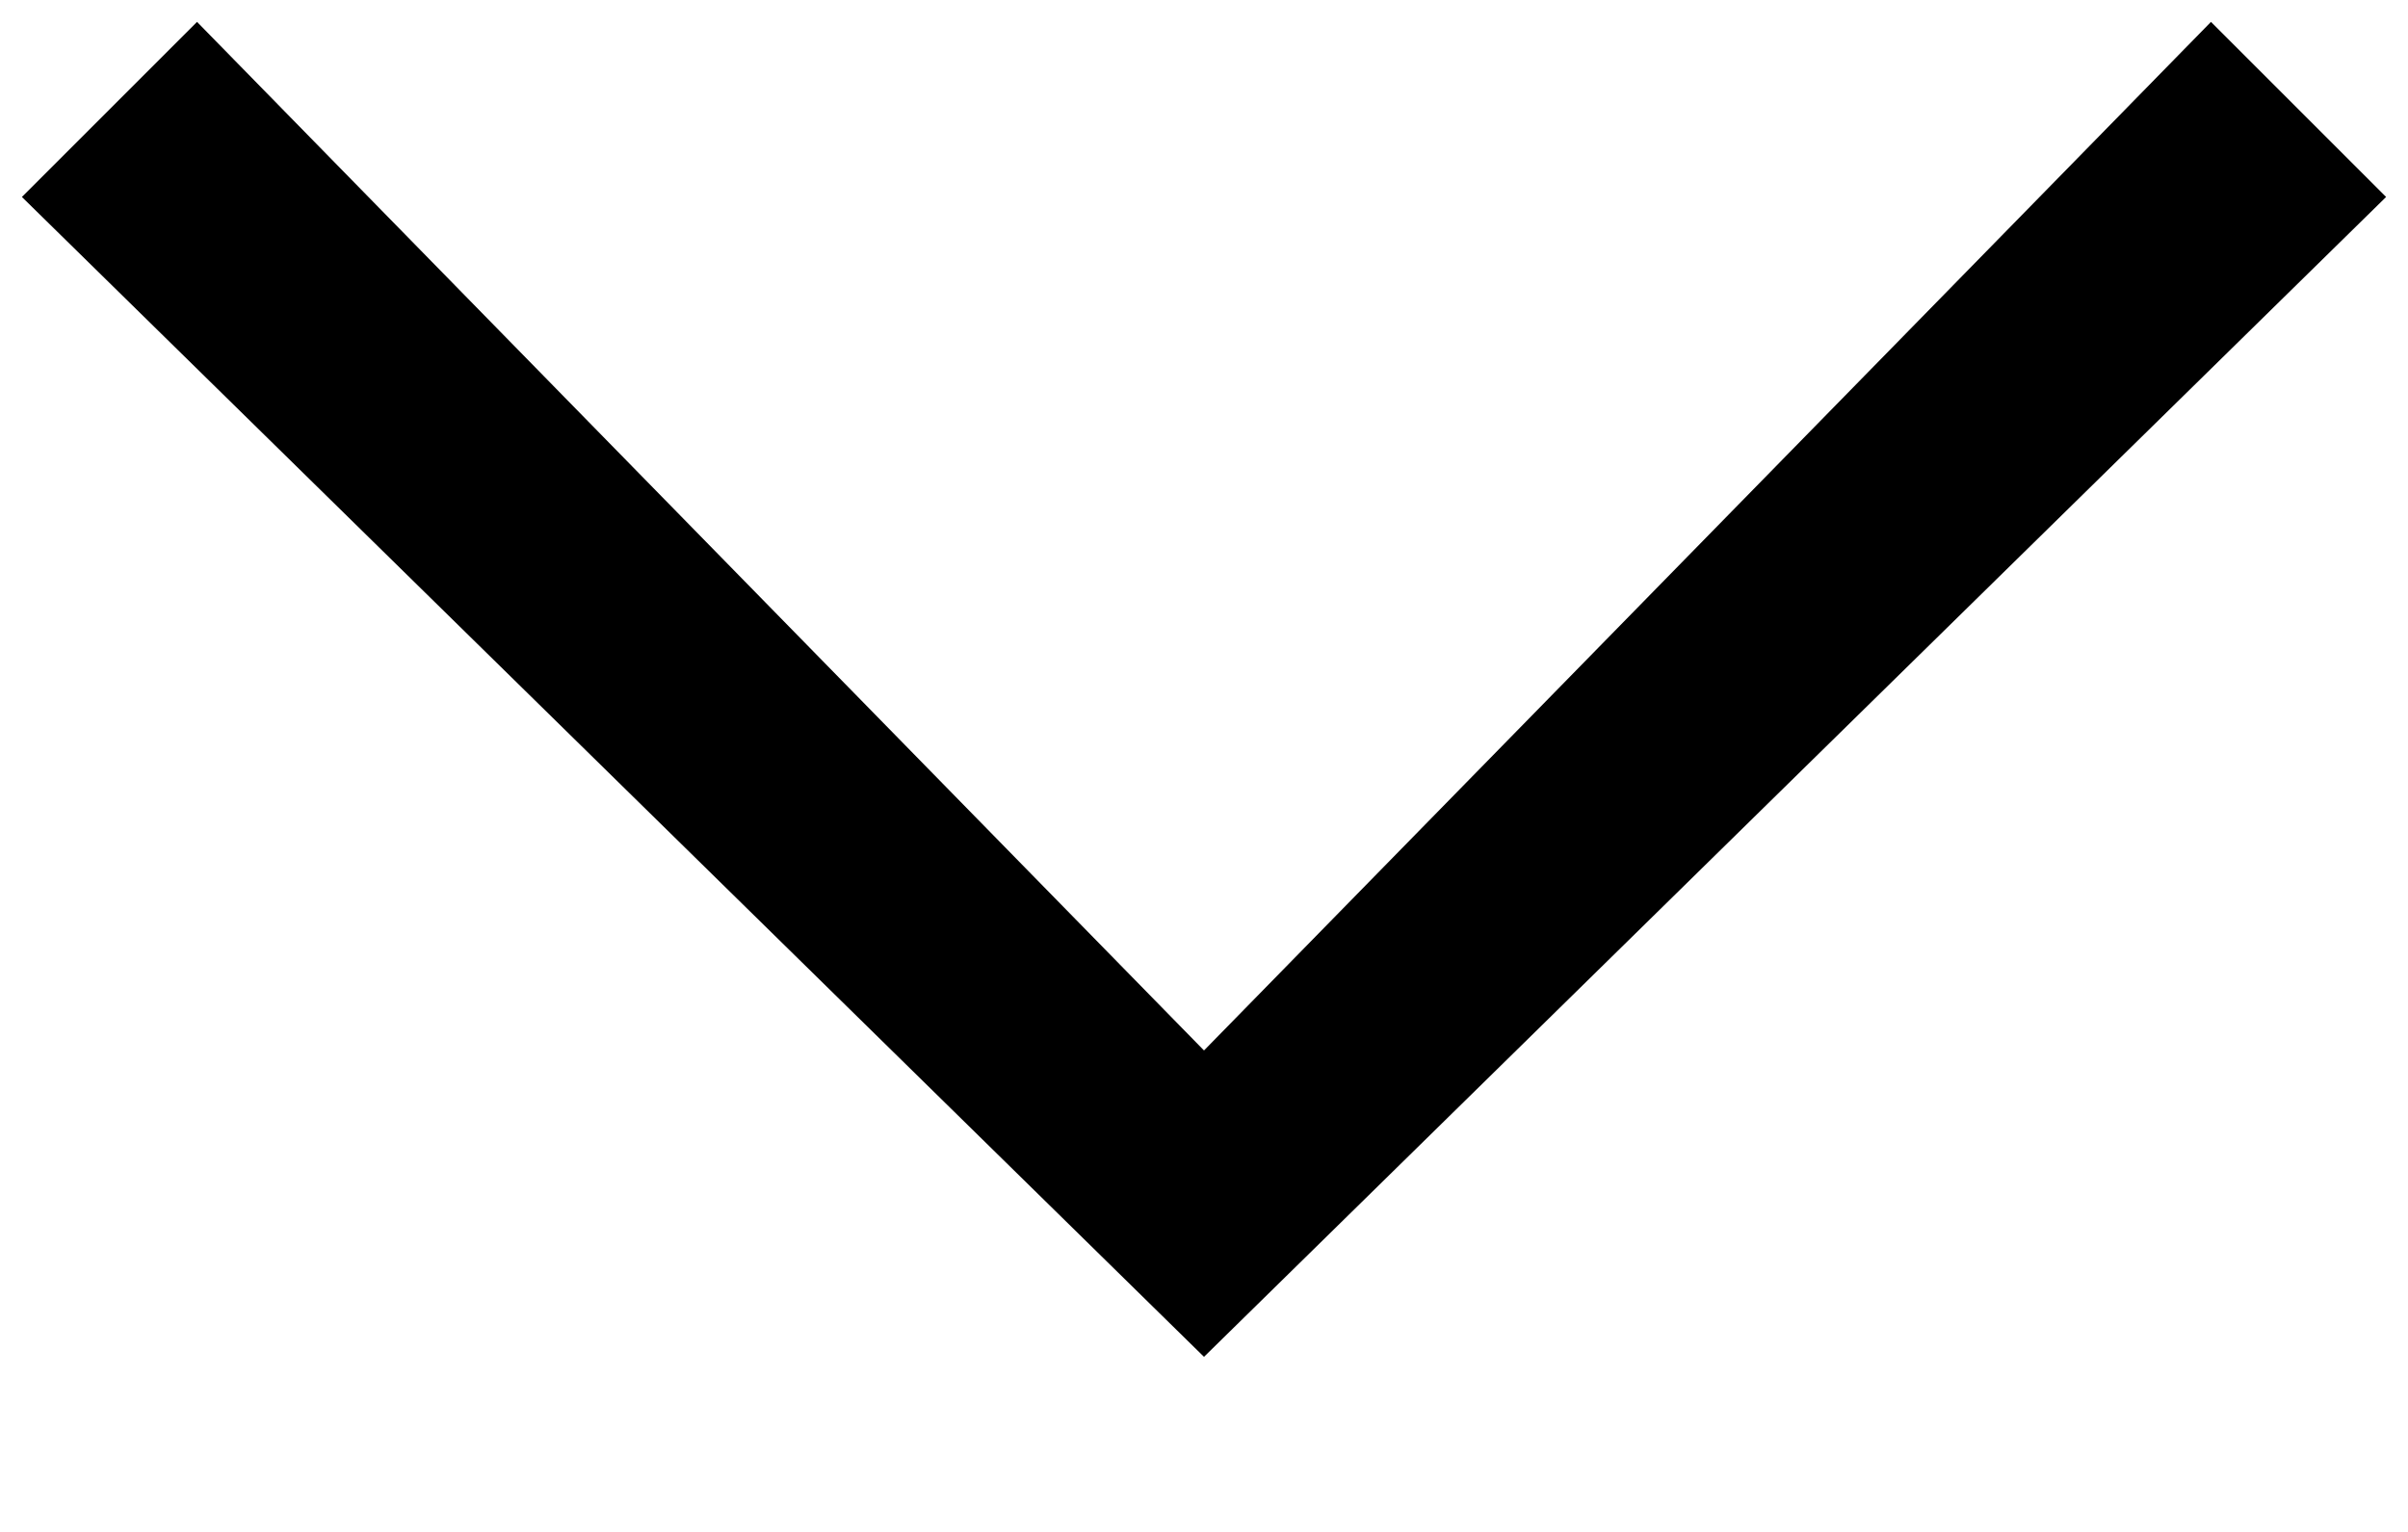
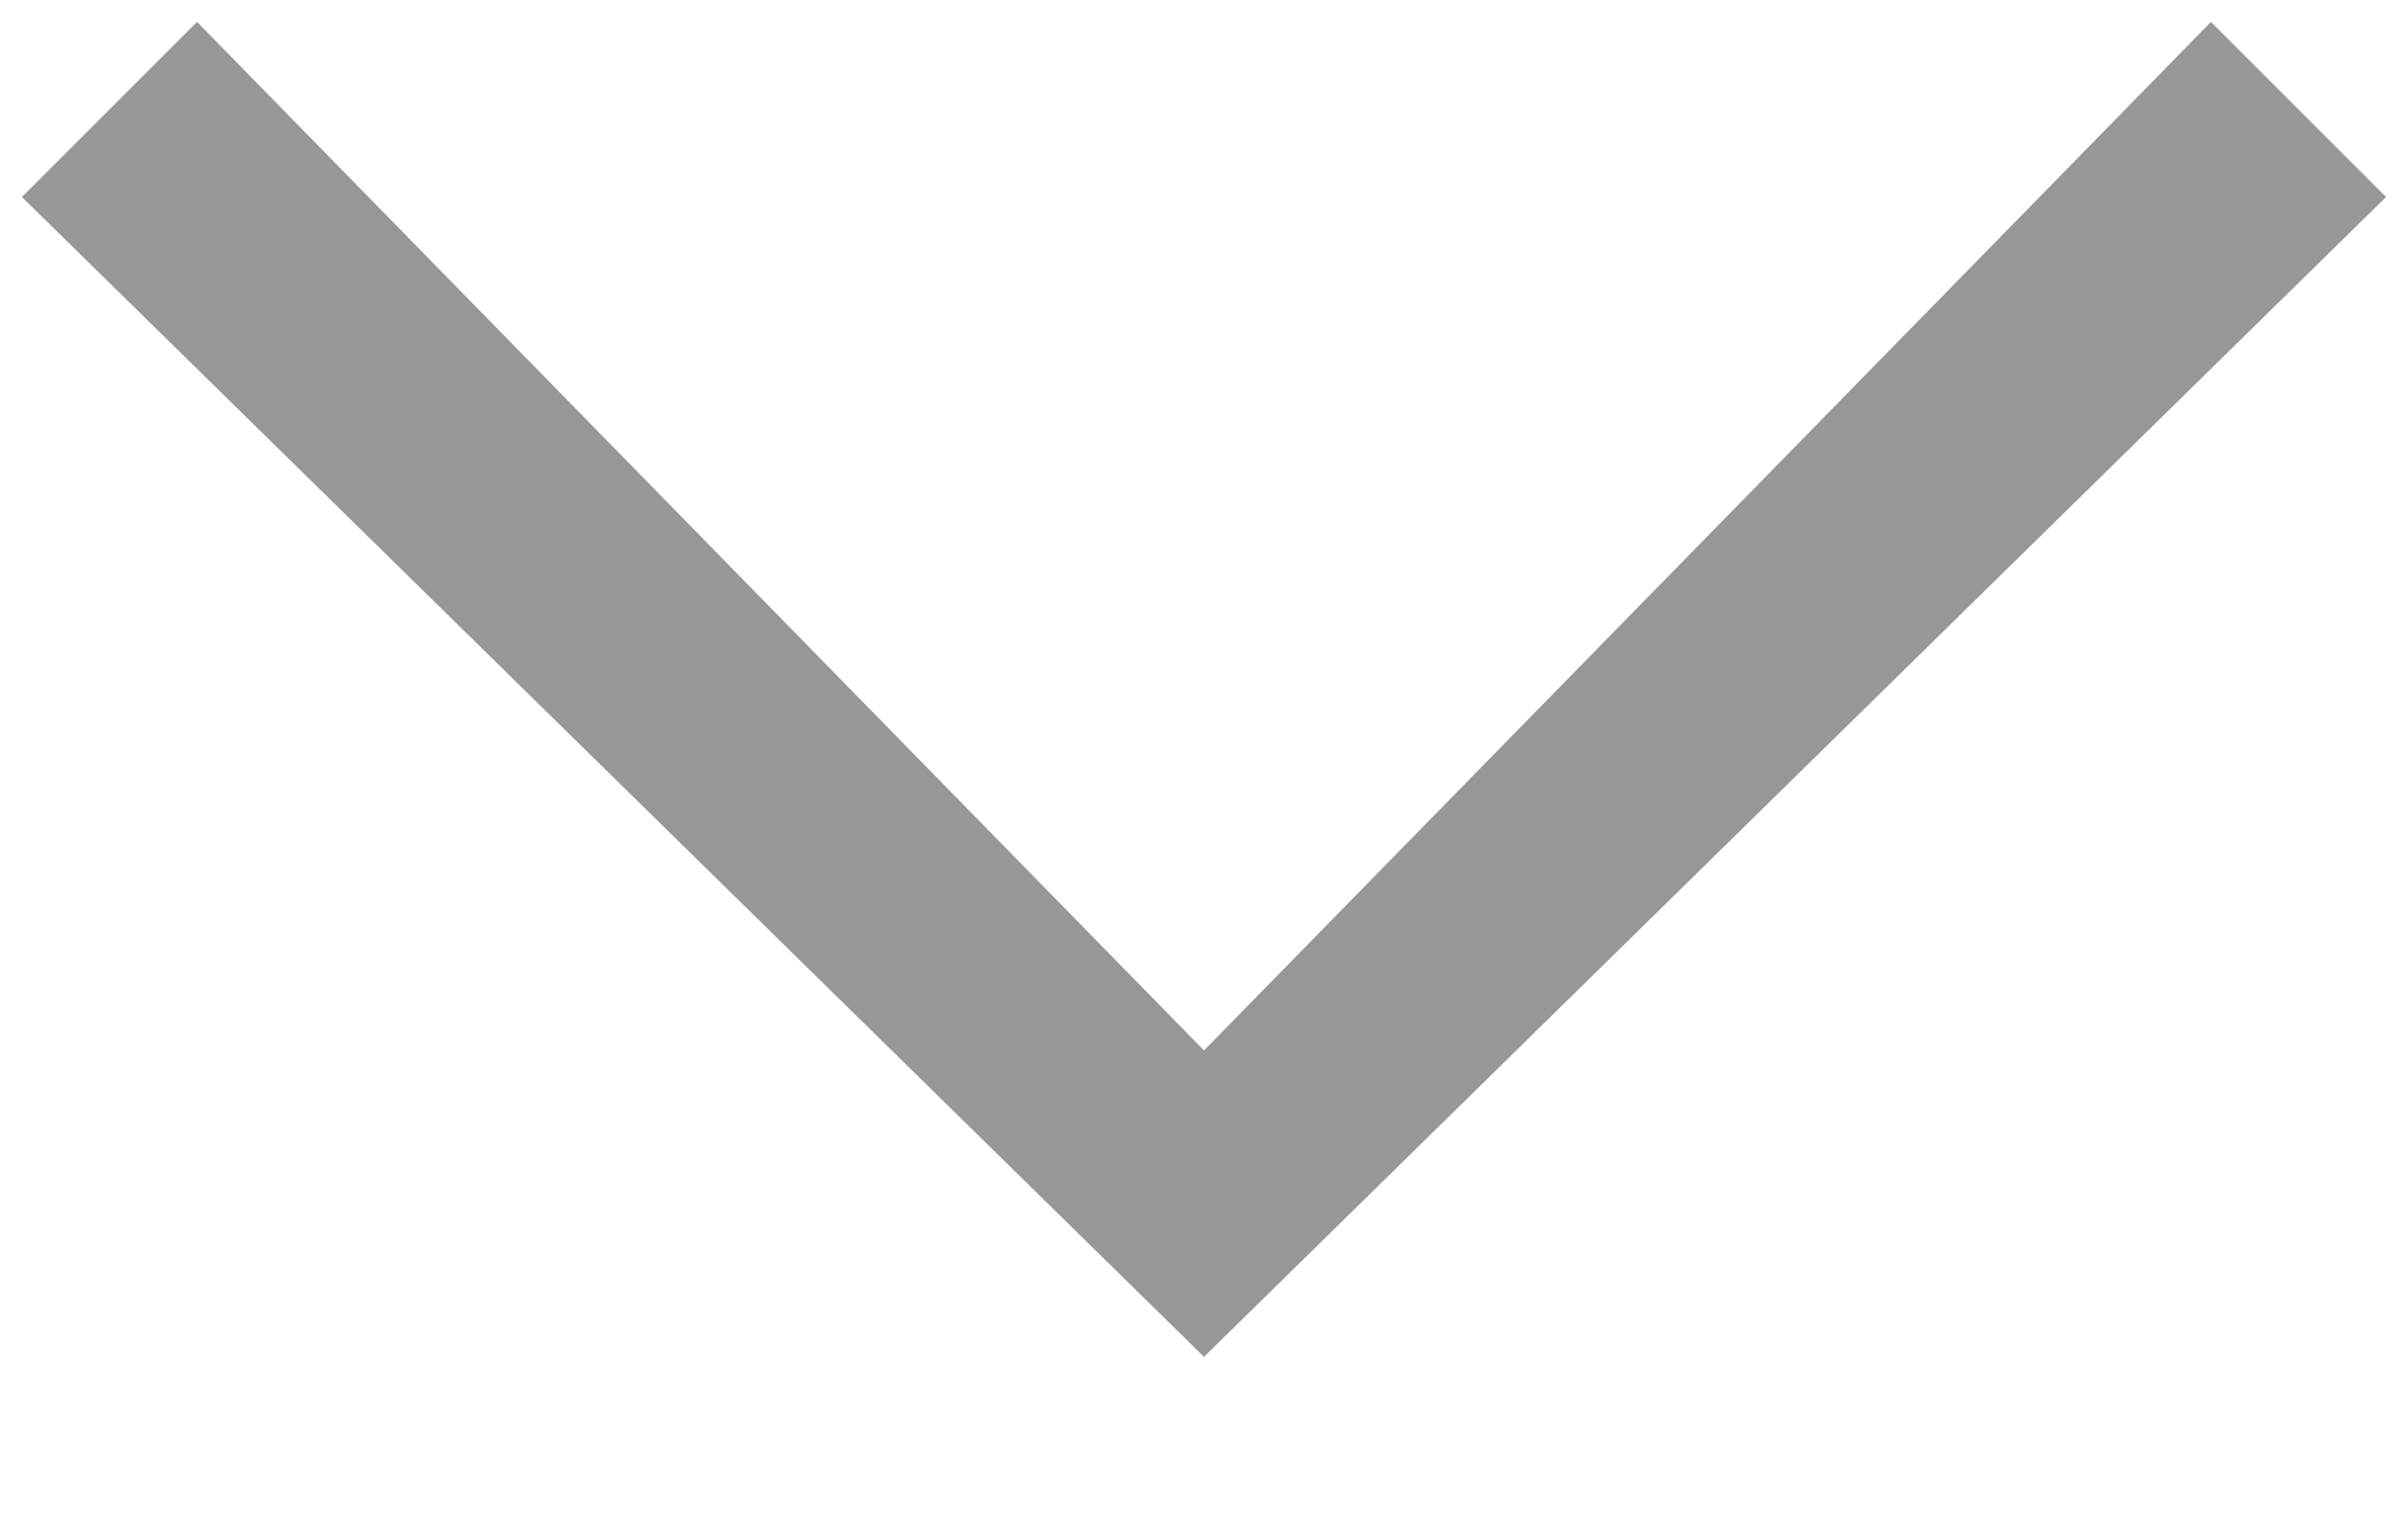
- <svg xmlns="http://www.w3.org/2000/svg" version="1.1" id="Layer_1" x="0px" y="0px" viewBox="0 0 11 7" style="enable-background:new 0 0 11 7;" xml:space="preserve">
+ <svg xmlns="http://www.w3.org/2000/svg" version="1.1" id="Layer_1" x="0px" y="0px" viewBox="0 0 11 7" style="enable-background:new 0 0 11 7; fill: #979797" xml:space="preserve">
  <polygon points="5.5,6.2 0.1,0.9 0.9,0.1 5.5,4.8 10.1,0.1 10.9,0.9 " />
</svg>
